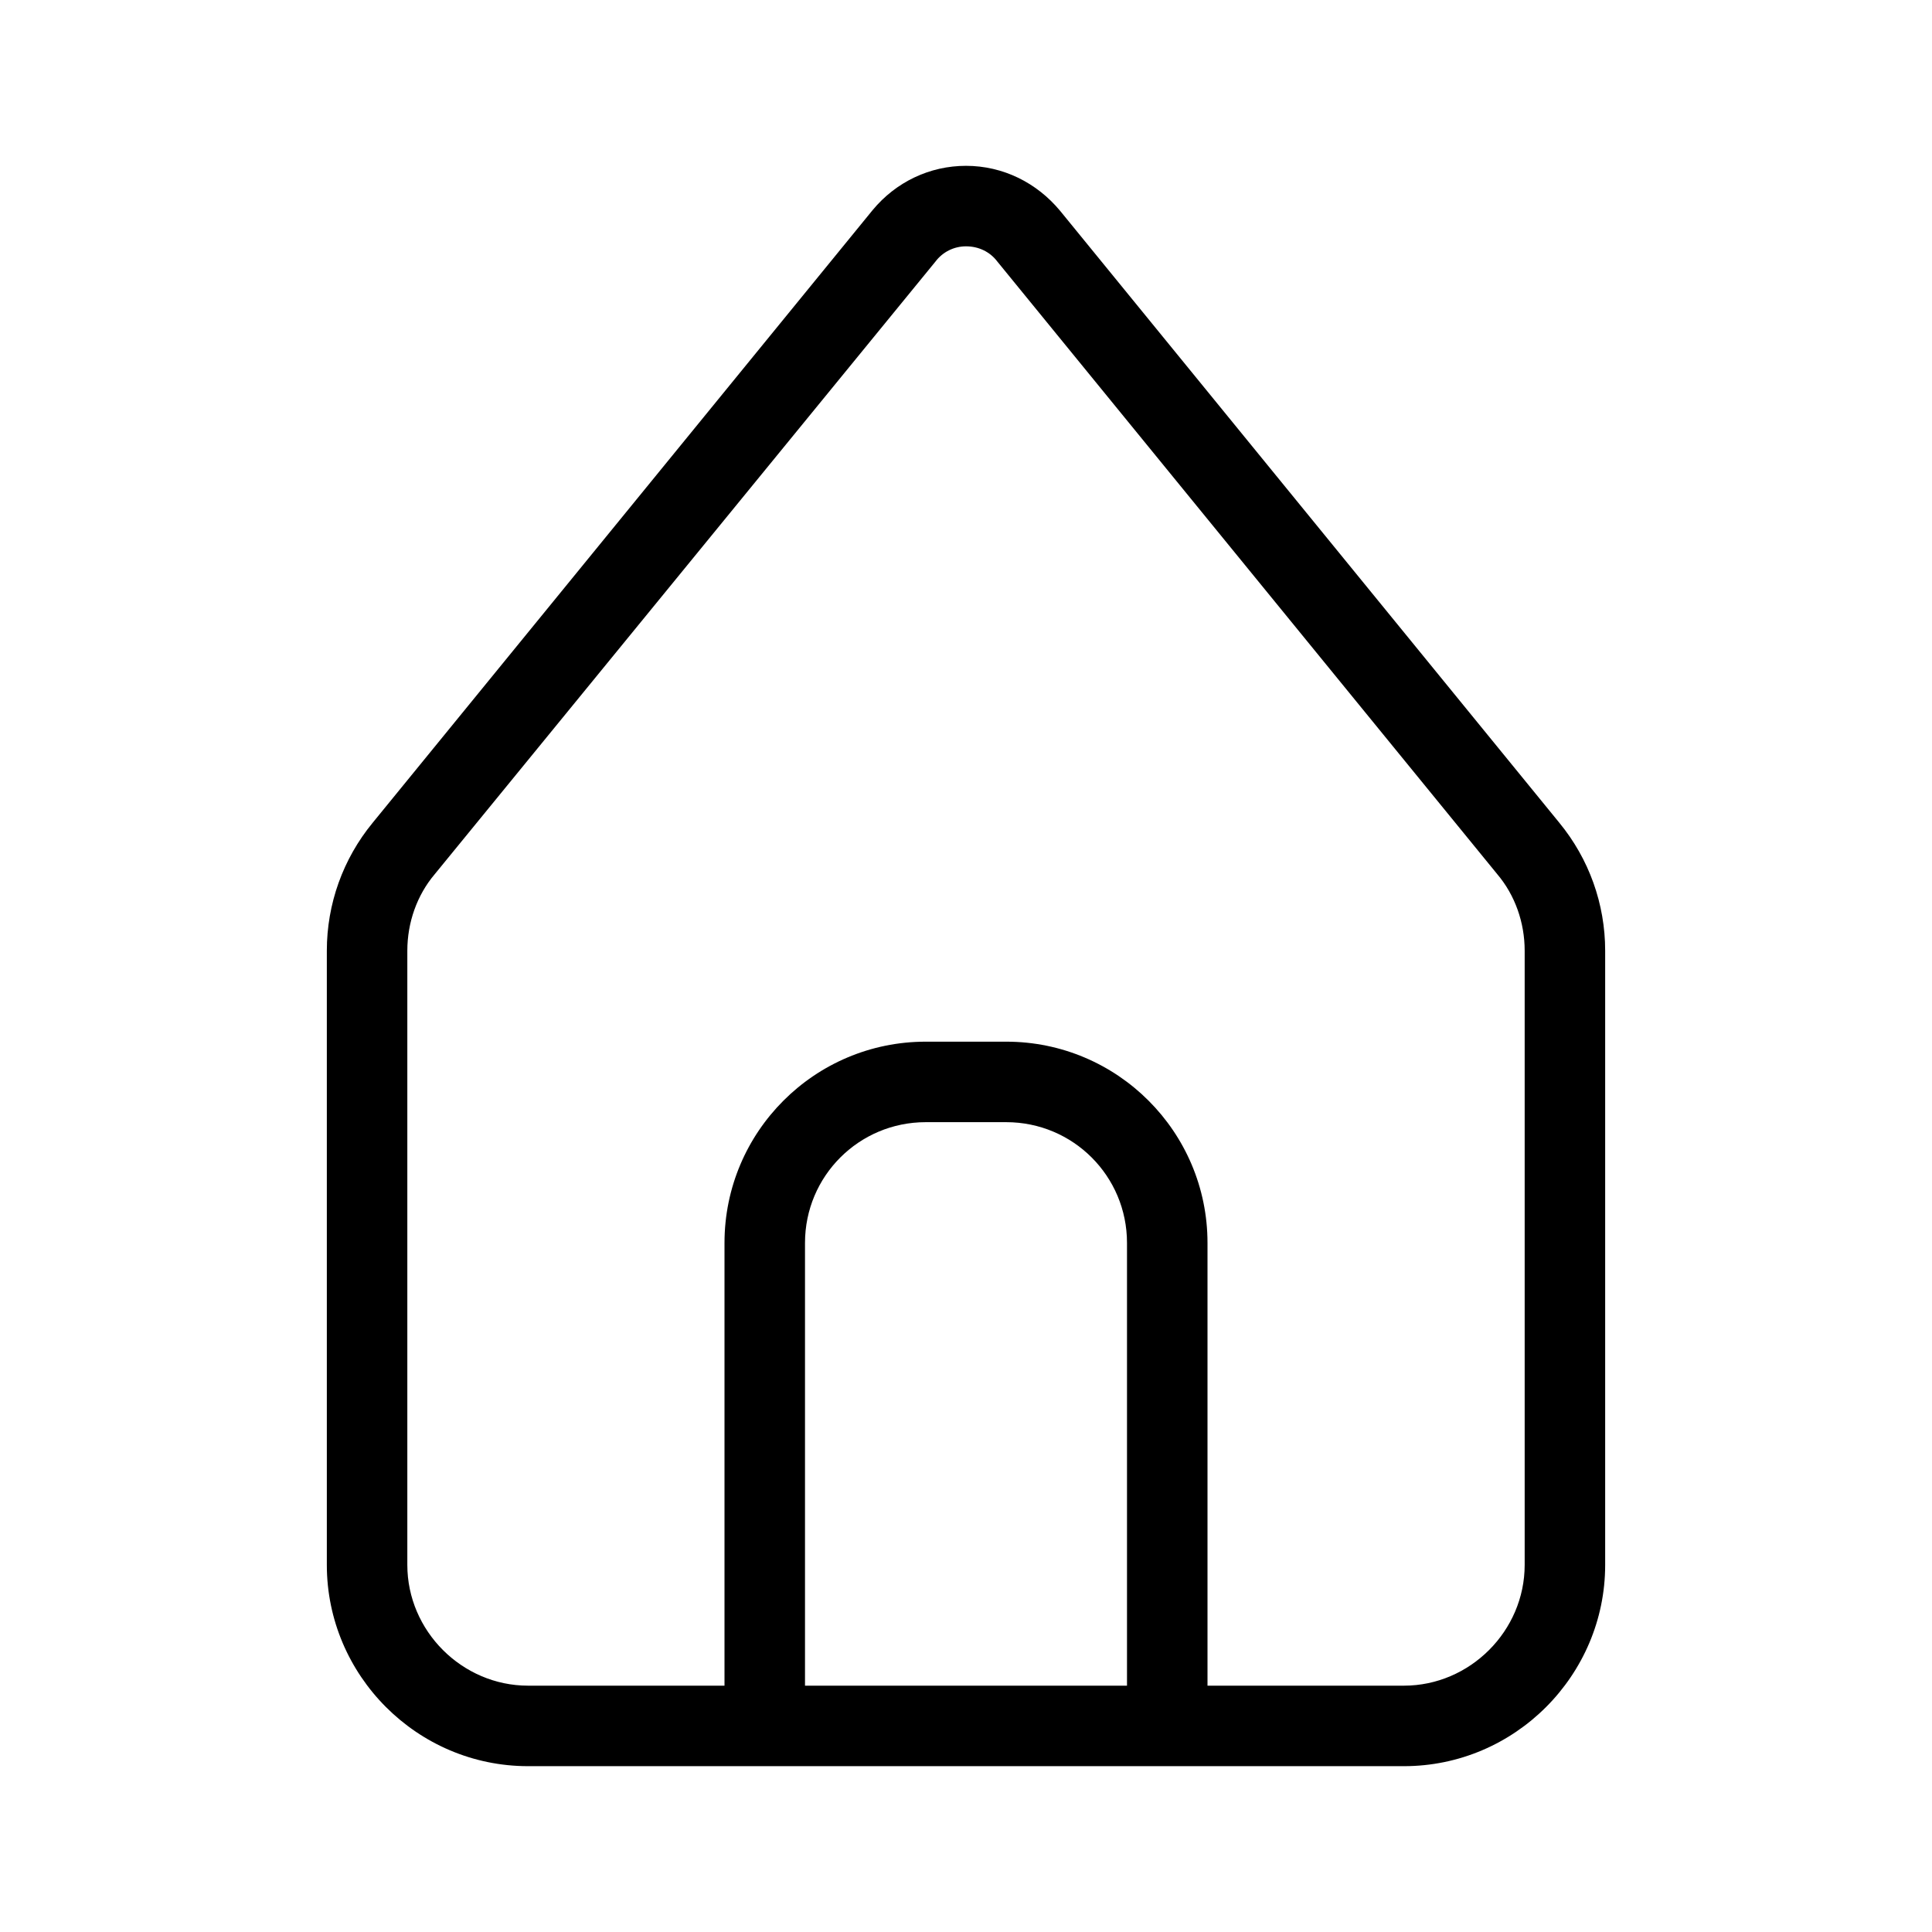
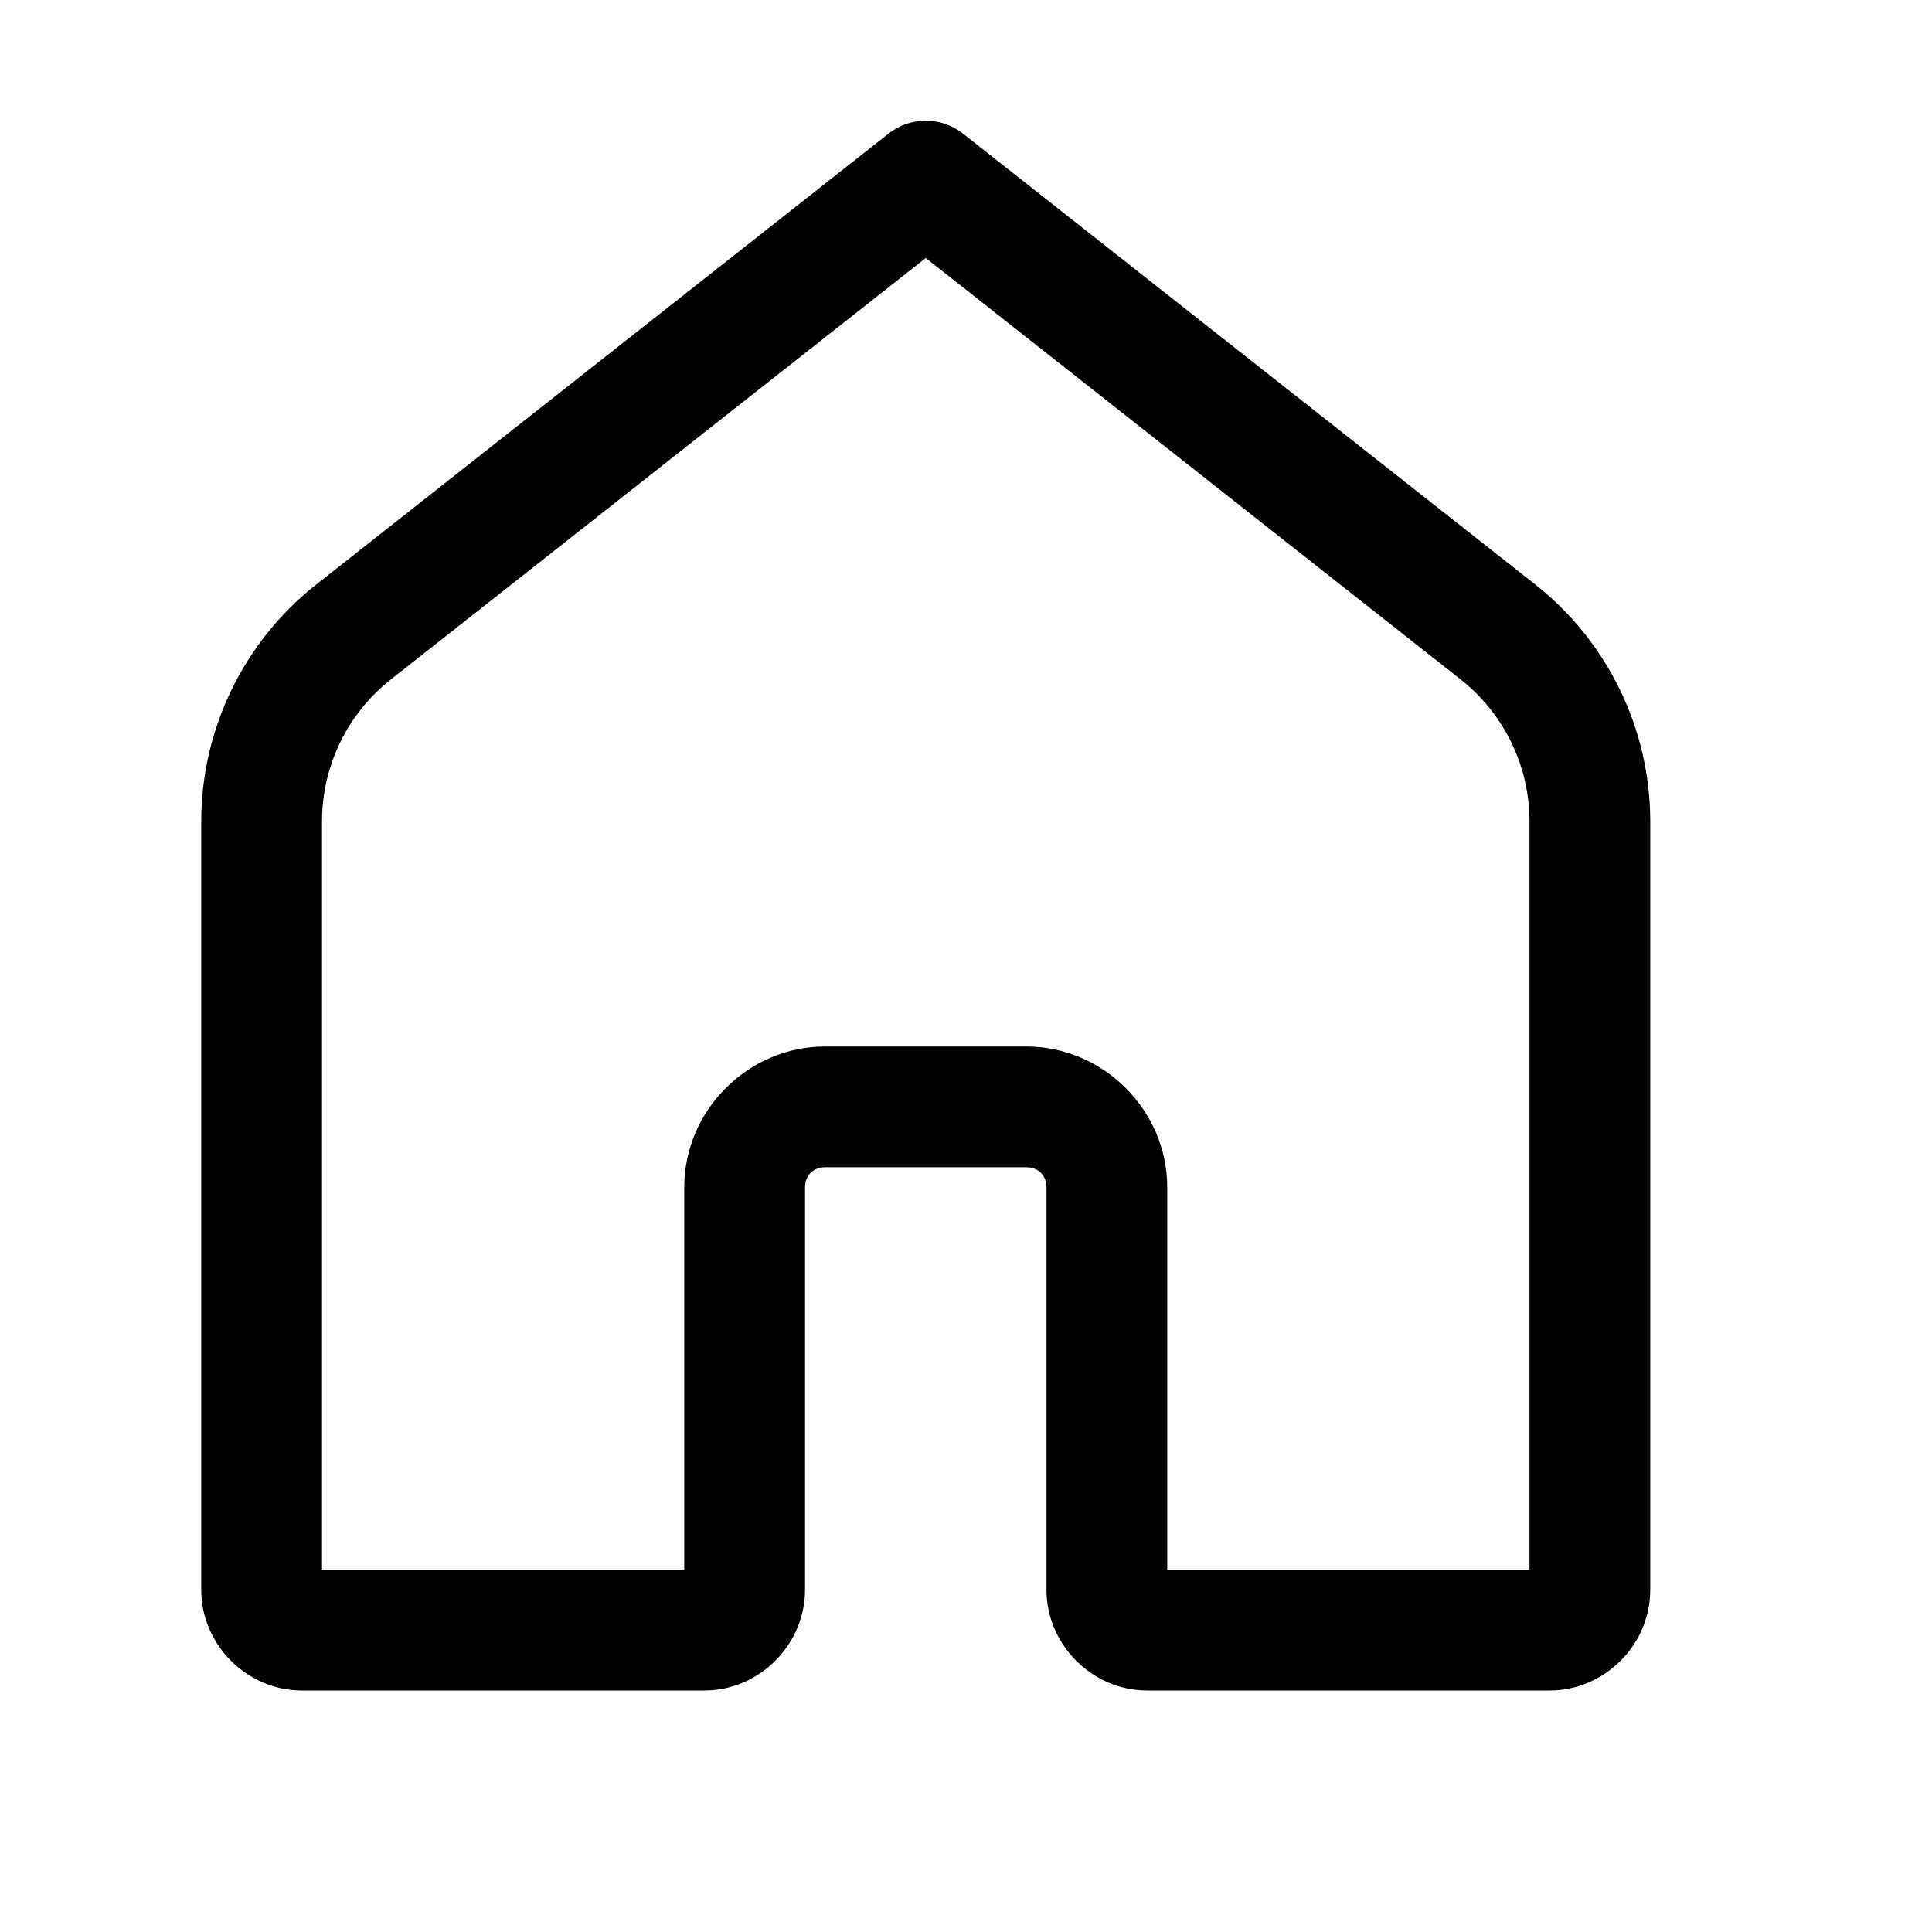
- <svg xmlns="http://www.w3.org/2000/svg" width="32px" height="32px" fill="#000000" stoke="#000000" viewBox="0 0 24 24">
-   <path d="M19.37,10.22l-6.2-7.6C12.88,2.27,12.46,2.06,12,2.06c-0.45,0-0.87,0.2-1.16,0.55l-6.21,7.61                 c-0.37,0.45-0.57,1.01-0.57,1.59v7.63c0,1.37,1.12,2.5,2.5,2.5h10.88c1.38,0,2.5-1.13,2.5-2.5v-7.63                 C19.94,11.23,19.74,10.67,19.37,10.22z M10,20.94v-5.5c0-0.83,0.67-1.5,1.5-1.5h1c0.83,0,1.5,0.67,1.5,1.5v5.5H10z M18.94,19.44                 c0,0.82-0.68,1.5-1.5,1.5H15v-5.5c0-1.38-1.12-2.5-2.5-2.5h-1c-1.38,0-2.5,1.12-2.5,2.5v5.5H6.56c-0.82,0-1.5-0.68-1.5-1.5v-7.63                 c0-0.35,0.12-0.69,0.34-0.95l6.22-7.61c0.09-0.12,0.23-0.19,0.38-0.19c0.16,0,0.3,0.07,0.39,0.19l6.21,7.61                 c0.22,0.26,0.34,0.6,0.34,0.95V19.44z" />
+ <svg xmlns="http://www.w3.org/2000/svg" viewBox="1 1 48 48" width="48px" height="48px">
+   <path d="M 23.951 4 A 1.5 1.5 0 0 0 23.072 4.322 L 8.859 15.52 C 7.055 16.941 6 19.114 6 21.41 L 6 40.5 C 6 41.864 7.136 43 8.5 43 L 18.5 43 C 19.864 43 21 41.864 21 40.5 L 21 30.5 C 21 30.205 21.205 30 21.5 30 L 26.5 30 C 26.795 30 27 30.205 27 30.5 L 27 40.5 C 27 41.864 28.136 43 29.5 43 L 39.5 43 C 40.864 43 42 41.864 42 40.5 L 42 21.41 C 42 19.114 40.945 16.941 39.141 15.52 L 24.928 4.322 A 1.5 1.5 0 0 0 23.951 4 z M 24 7.41 L 37.285 17.877 C 38.369 18.731 39 20.031 39 21.41 L 39 40 L 30 40 L 30 30.5 C 30 28.585 28.415 27 26.5 27 L 21.5 27 C 19.585 27 18 28.585 18 30.5 L 18 40 L 9 40 L 9 21.41 C 9 20.031 9.631 18.731 10.715 17.877 L 24 7.41 z" />
</svg>
